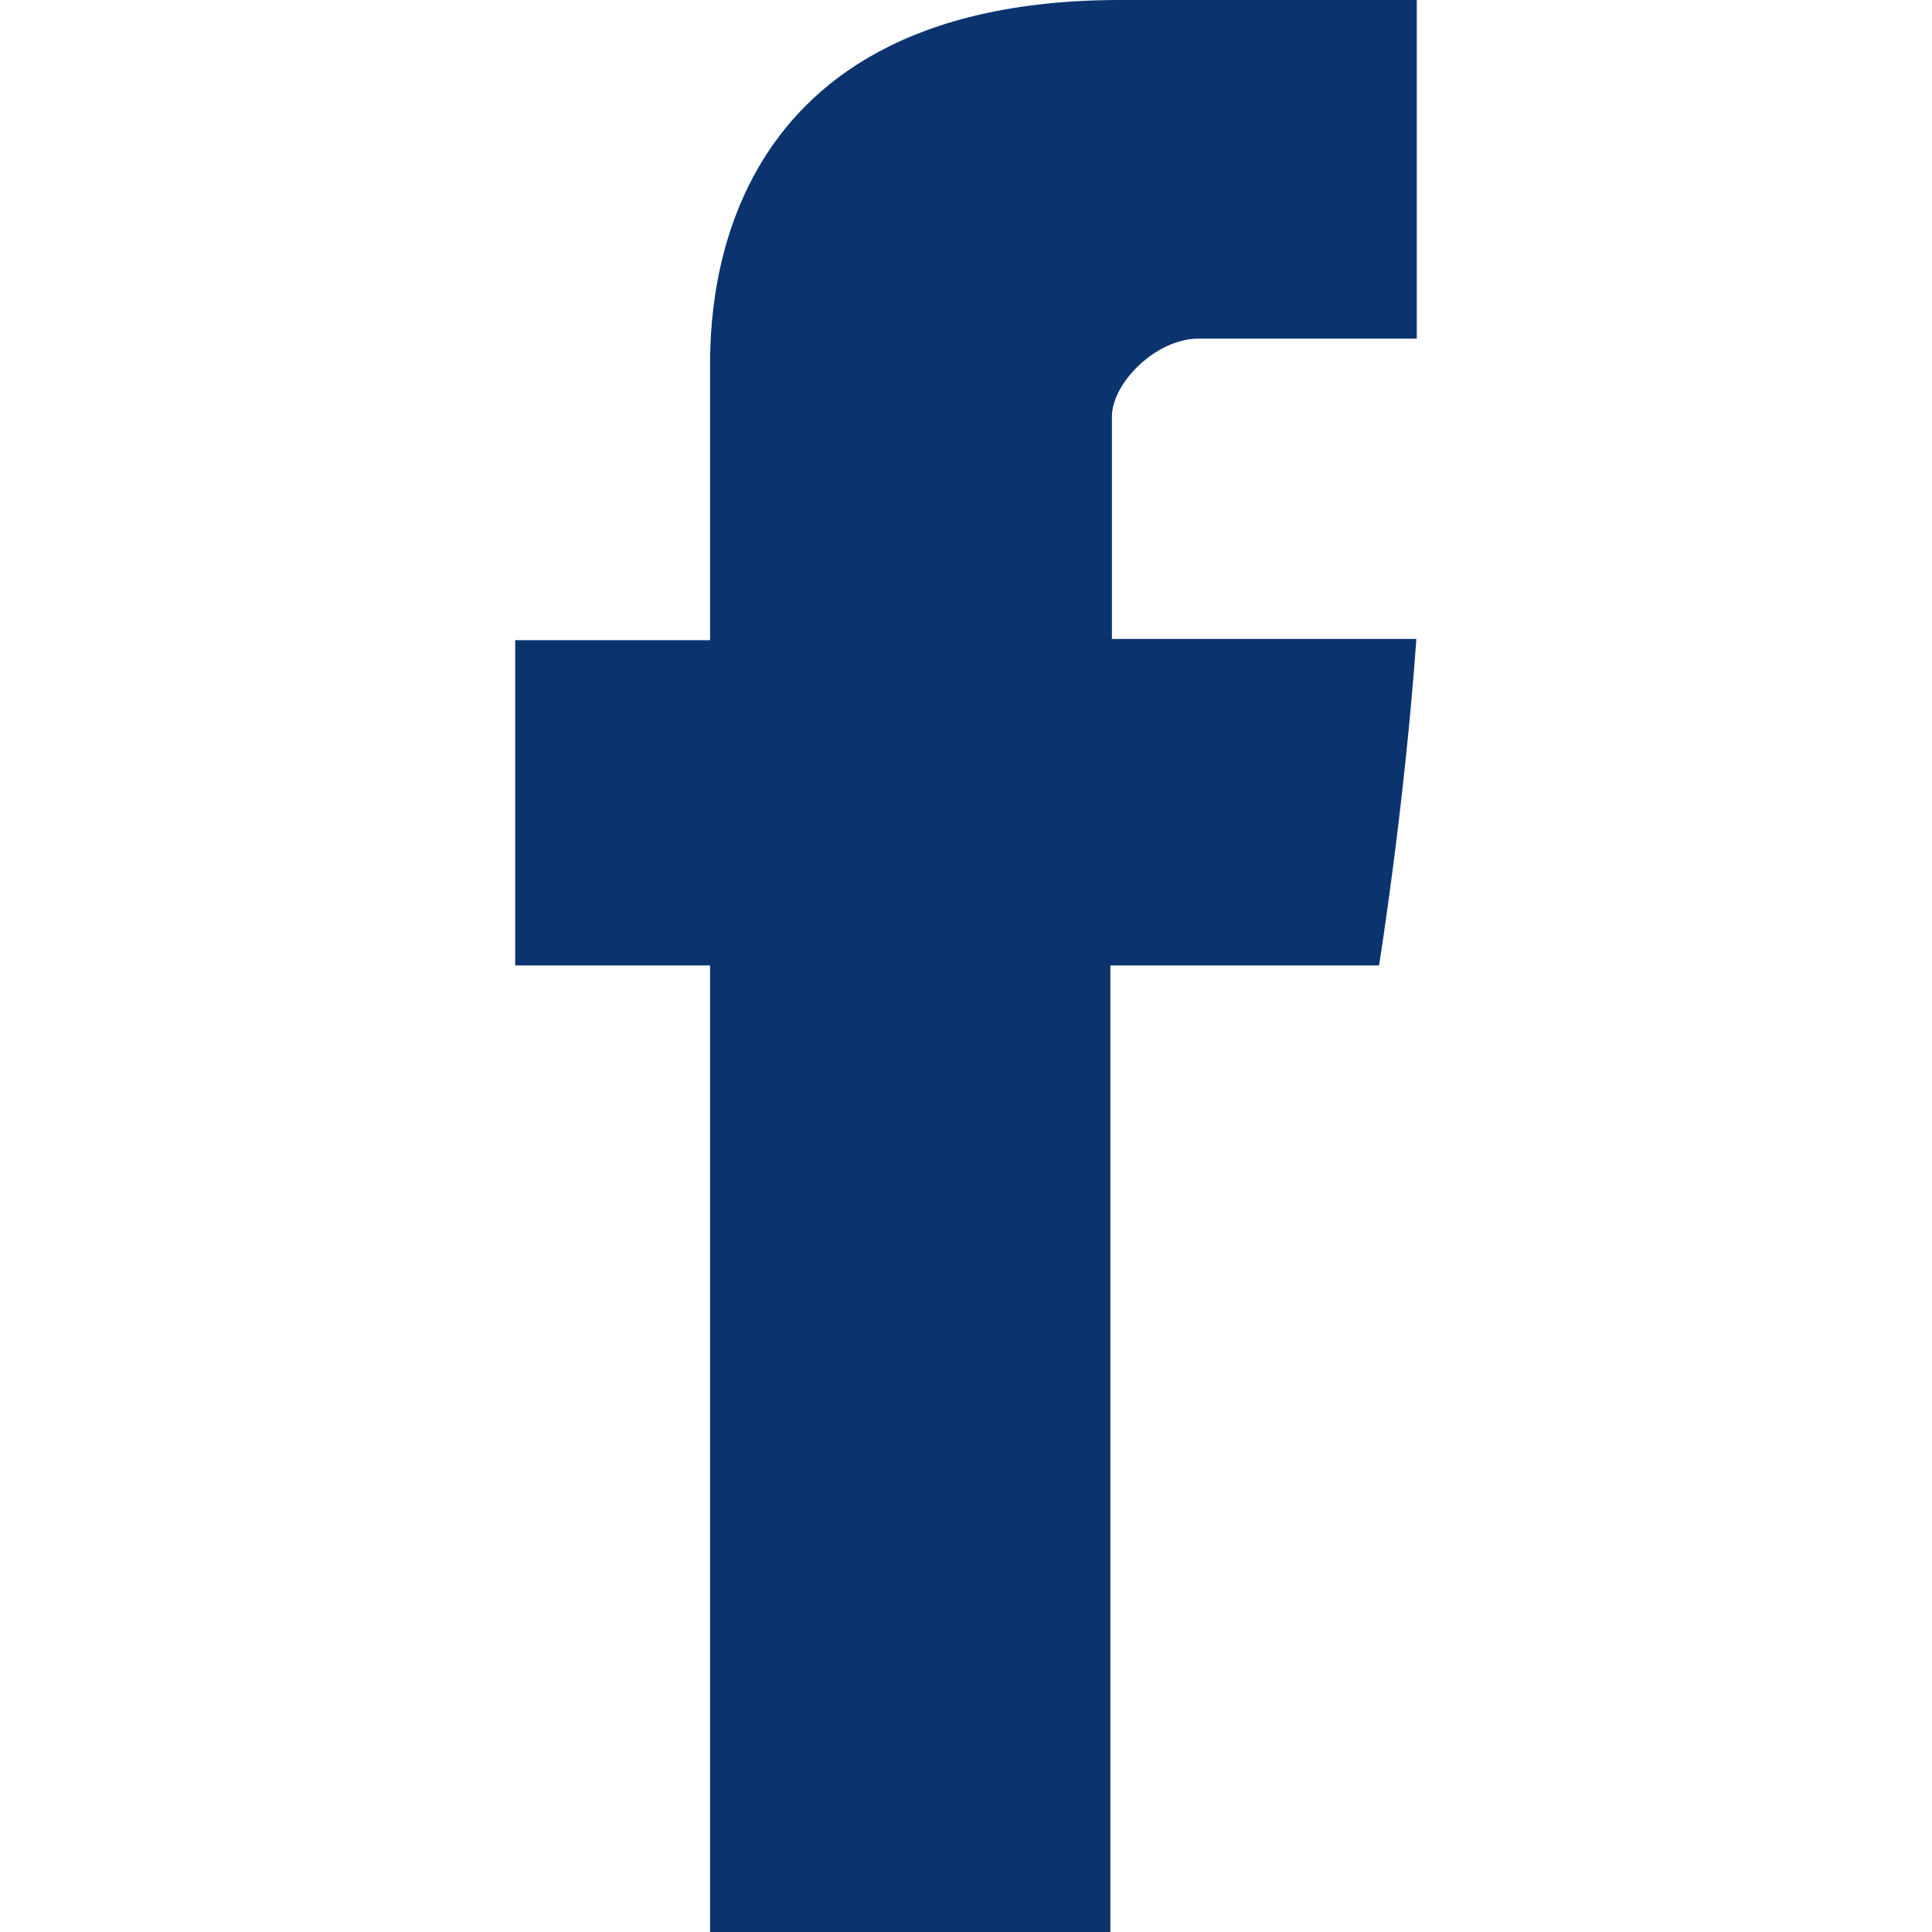
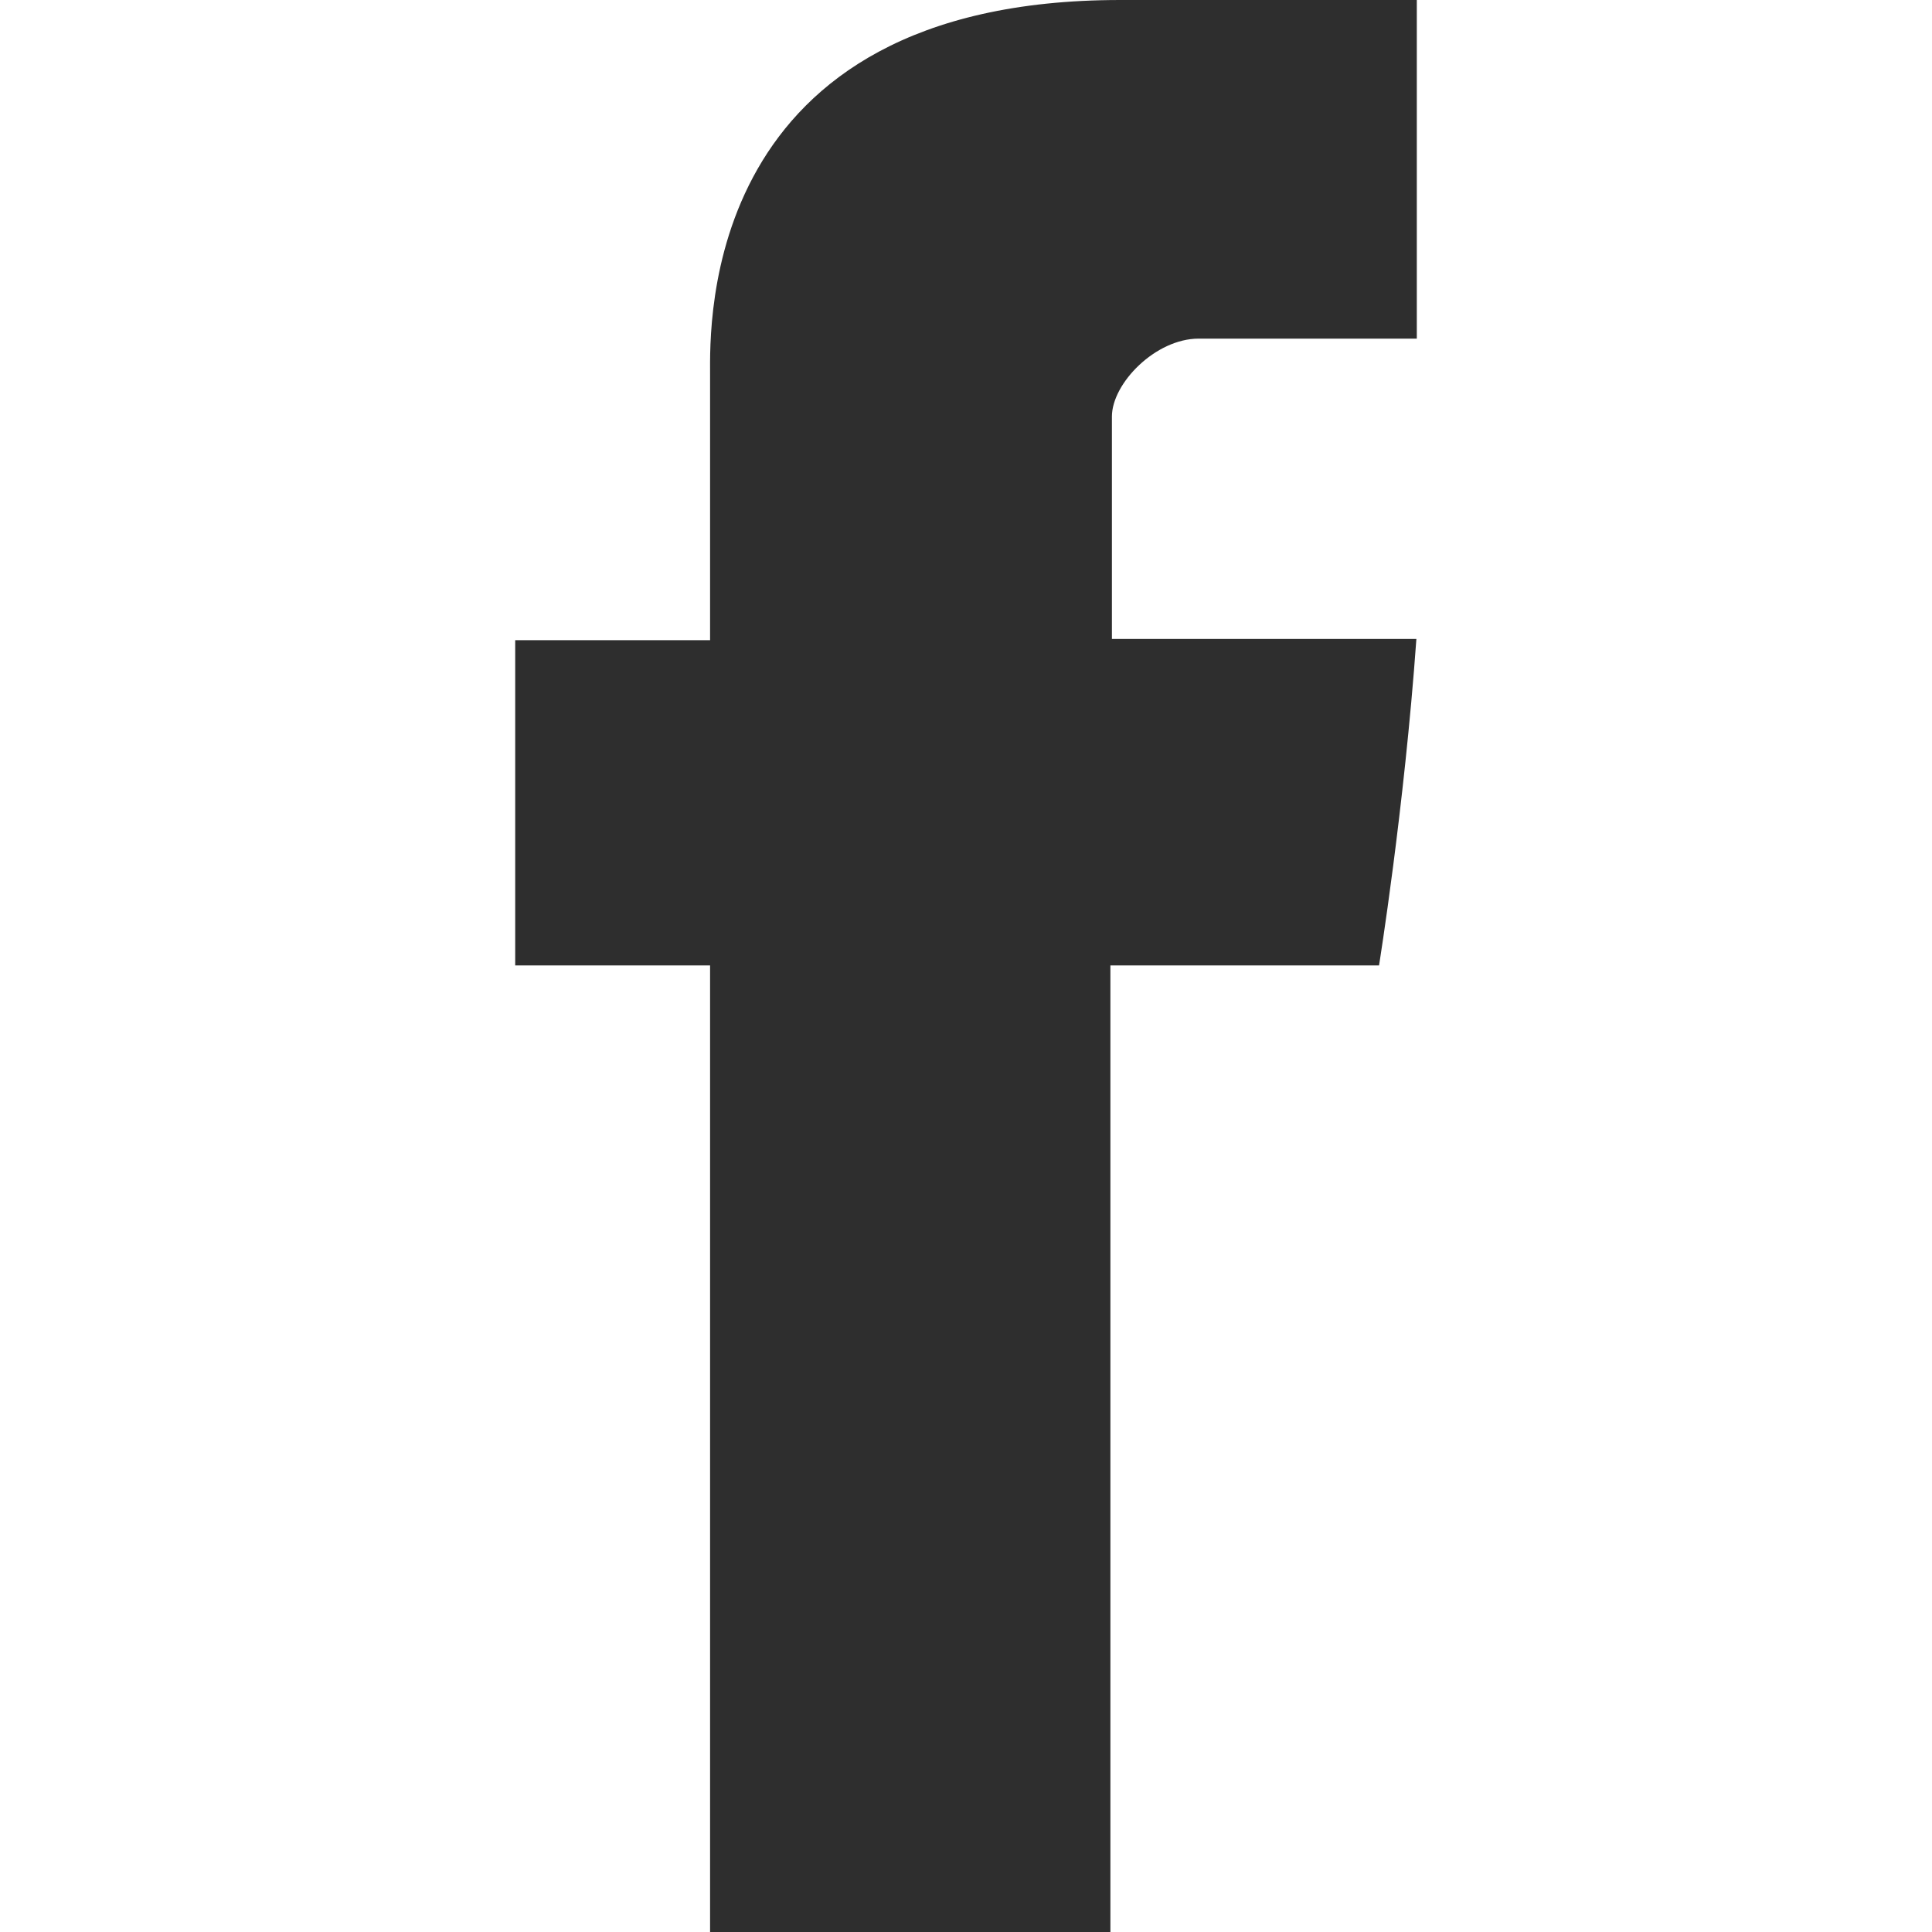
<svg xmlns="http://www.w3.org/2000/svg" version="1.1" id="Capa_1" x="0px" y="0px" width="512px" height="512px" viewBox="0 0 430.113 430.114" style="enable-background:new 0 0 430.113 430.114;" xml:space="preserve">
  <g>
-     <path id="Facebook" d="M158.081,83.3c0,10.839,0,59.218,0,59.218h-43.385v72.412h43.385v215.183h89.122V214.936h59.805   c0,0,5.601-34.721,8.316-72.685c-7.784,0-67.784,0-67.784,0s0-42.127,0-49.511c0-7.4,9.717-17.354,19.321-17.354   c9.586,0,29.818,0,48.557,0c0-9.859,0-43.924,0-75.385c-25.016,0-53.476,0-66.021,0C155.878-0.004,158.081,72.48,158.081,83.3z" fill="#0B346F" />
+     <path id="Facebook" d="M158.081,83.3c0,10.839,0,59.218,0,59.218h-43.385v72.412h43.385v215.183h89.122V214.936h59.805   c0,0,5.601-34.721,8.316-72.685c-7.784,0-67.784,0-67.784,0s0-42.127,0-49.511c0-7.4,9.717-17.354,19.321-17.354   c9.586,0,29.818,0,48.557,0c0-9.859,0-43.924,0-75.385c-25.016,0-53.476,0-66.021,0C155.878-0.004,158.081,72.48,158.081,83.3z" fill="#2E2E2E" />
  </g>
  <g>
</g>
  <g>
</g>
  <g>
</g>
  <g>
</g>
  <g>
</g>
  <g>
</g>
  <g>
</g>
  <g>
</g>
  <g>
</g>
  <g>
</g>
  <g>
</g>
  <g>
</g>
  <g>
</g>
  <g>
</g>
  <g>
</g>
</svg>
